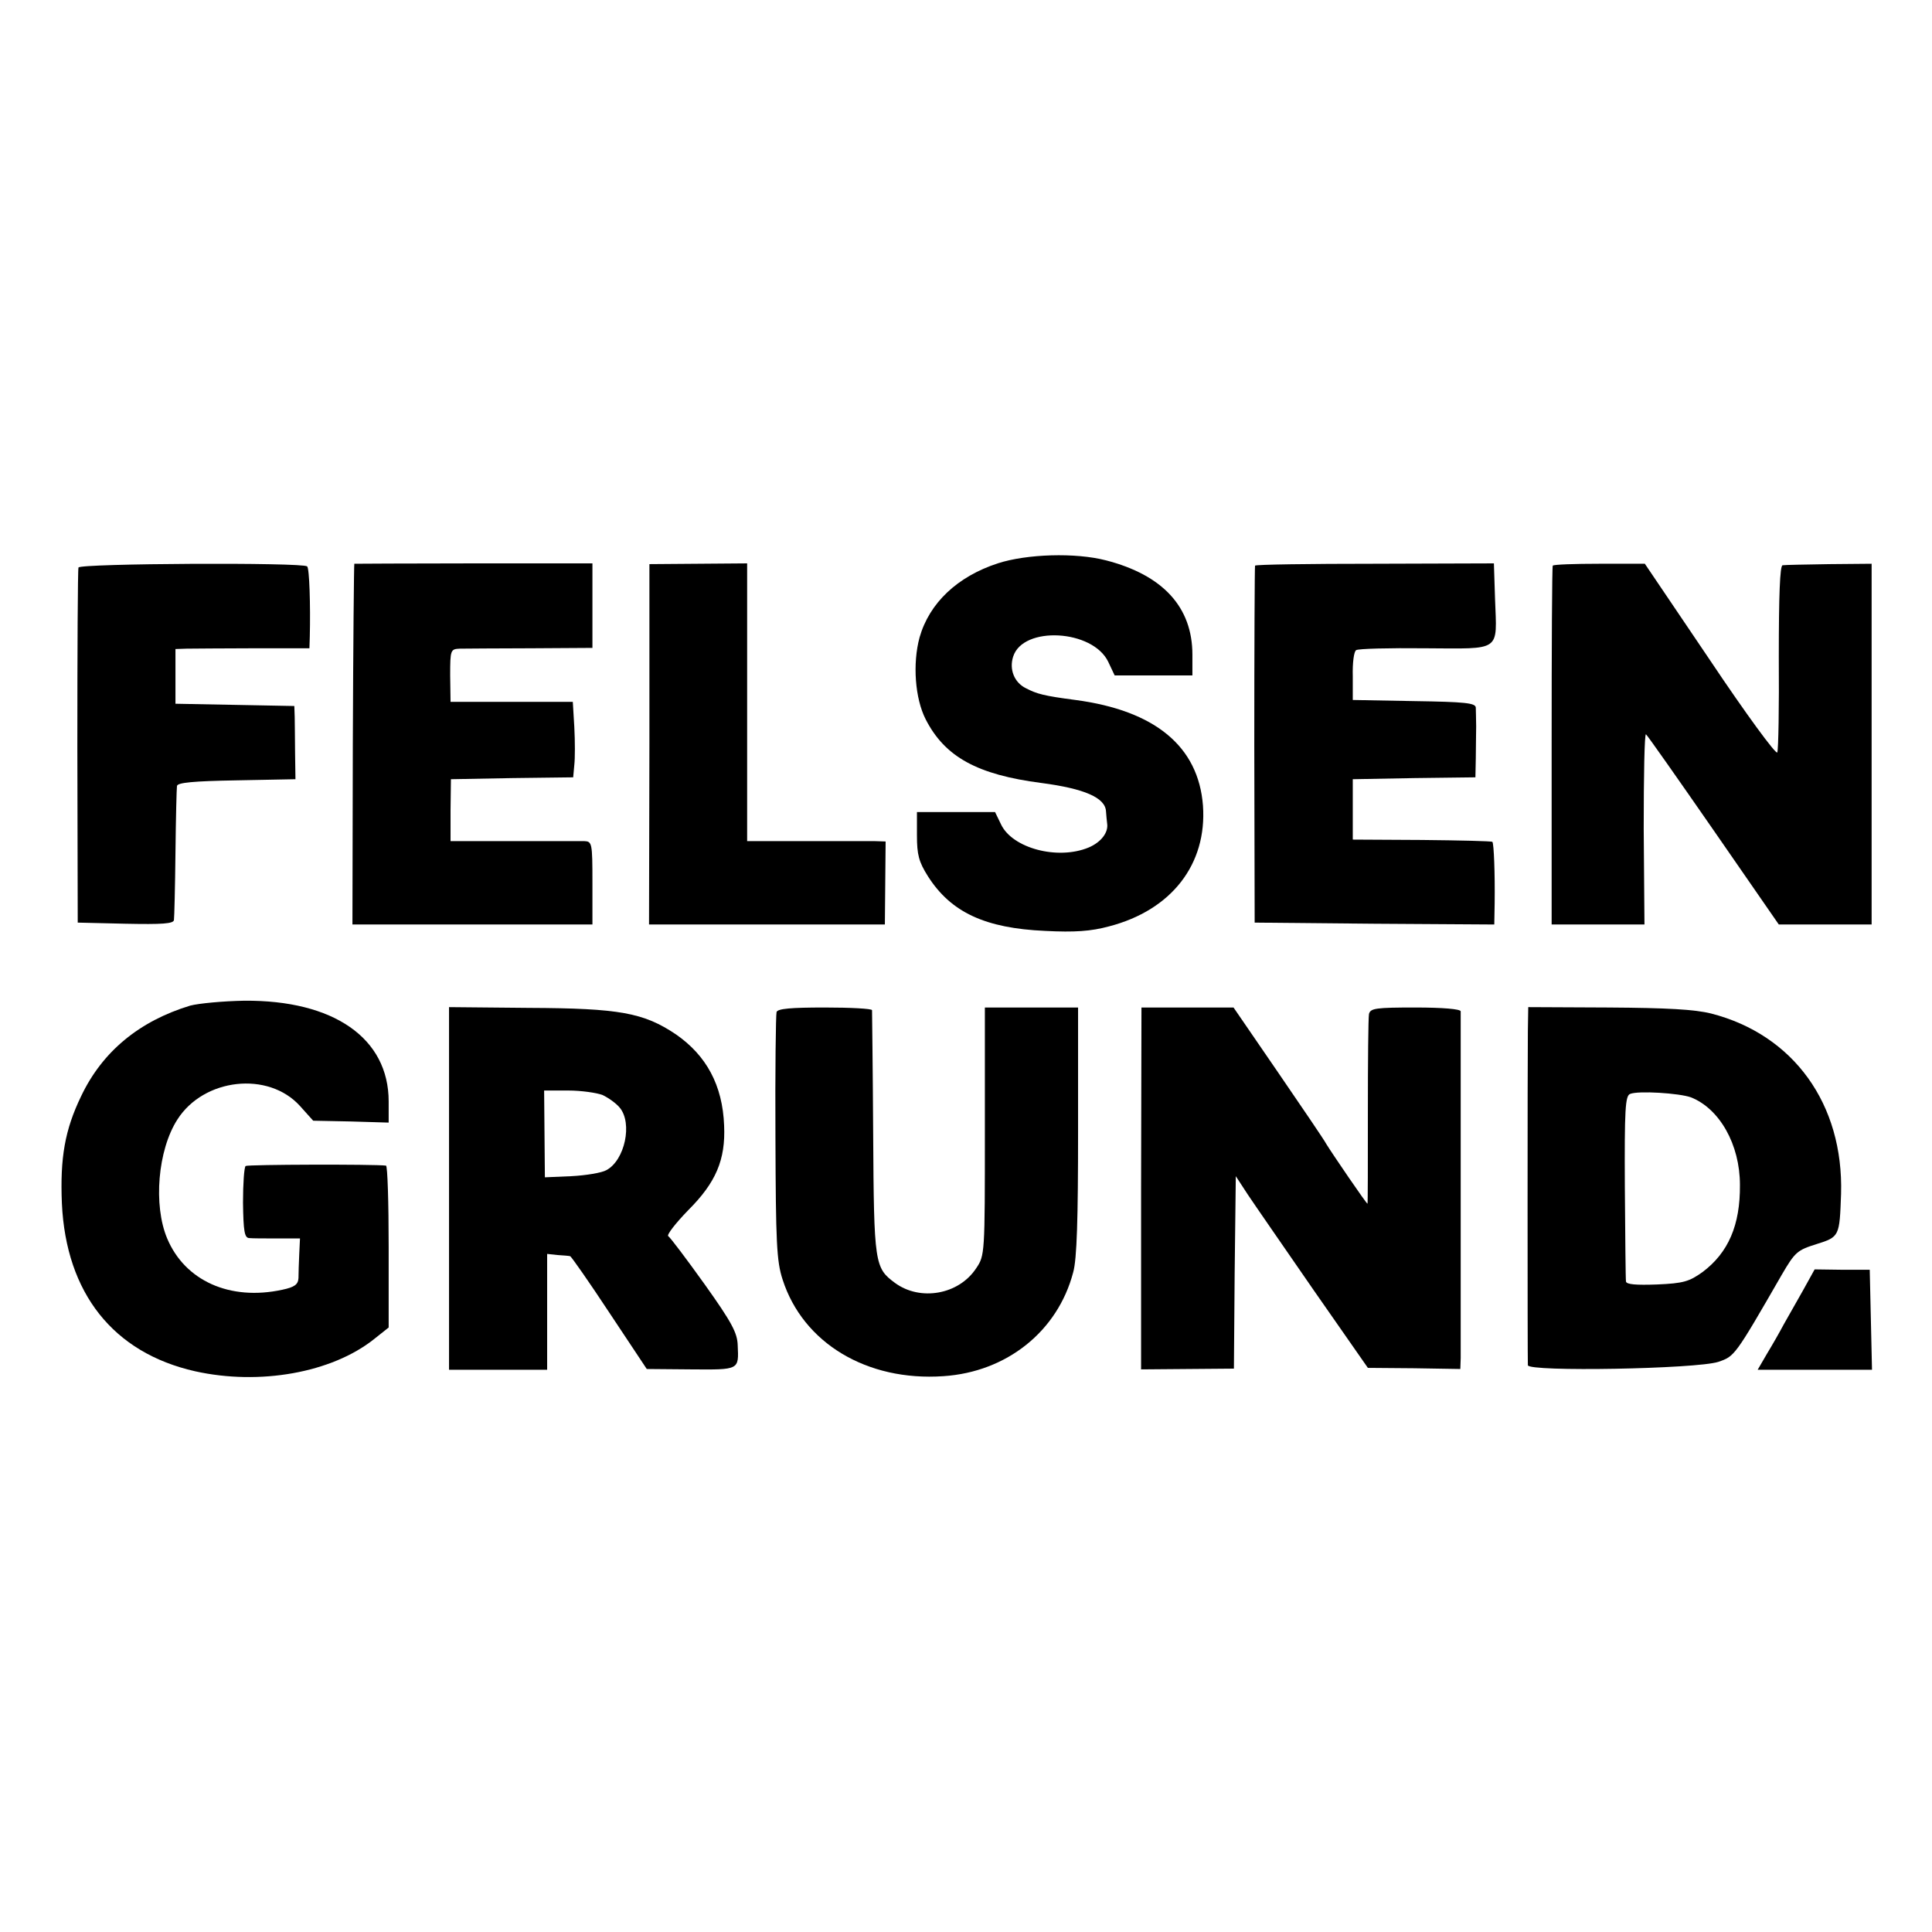
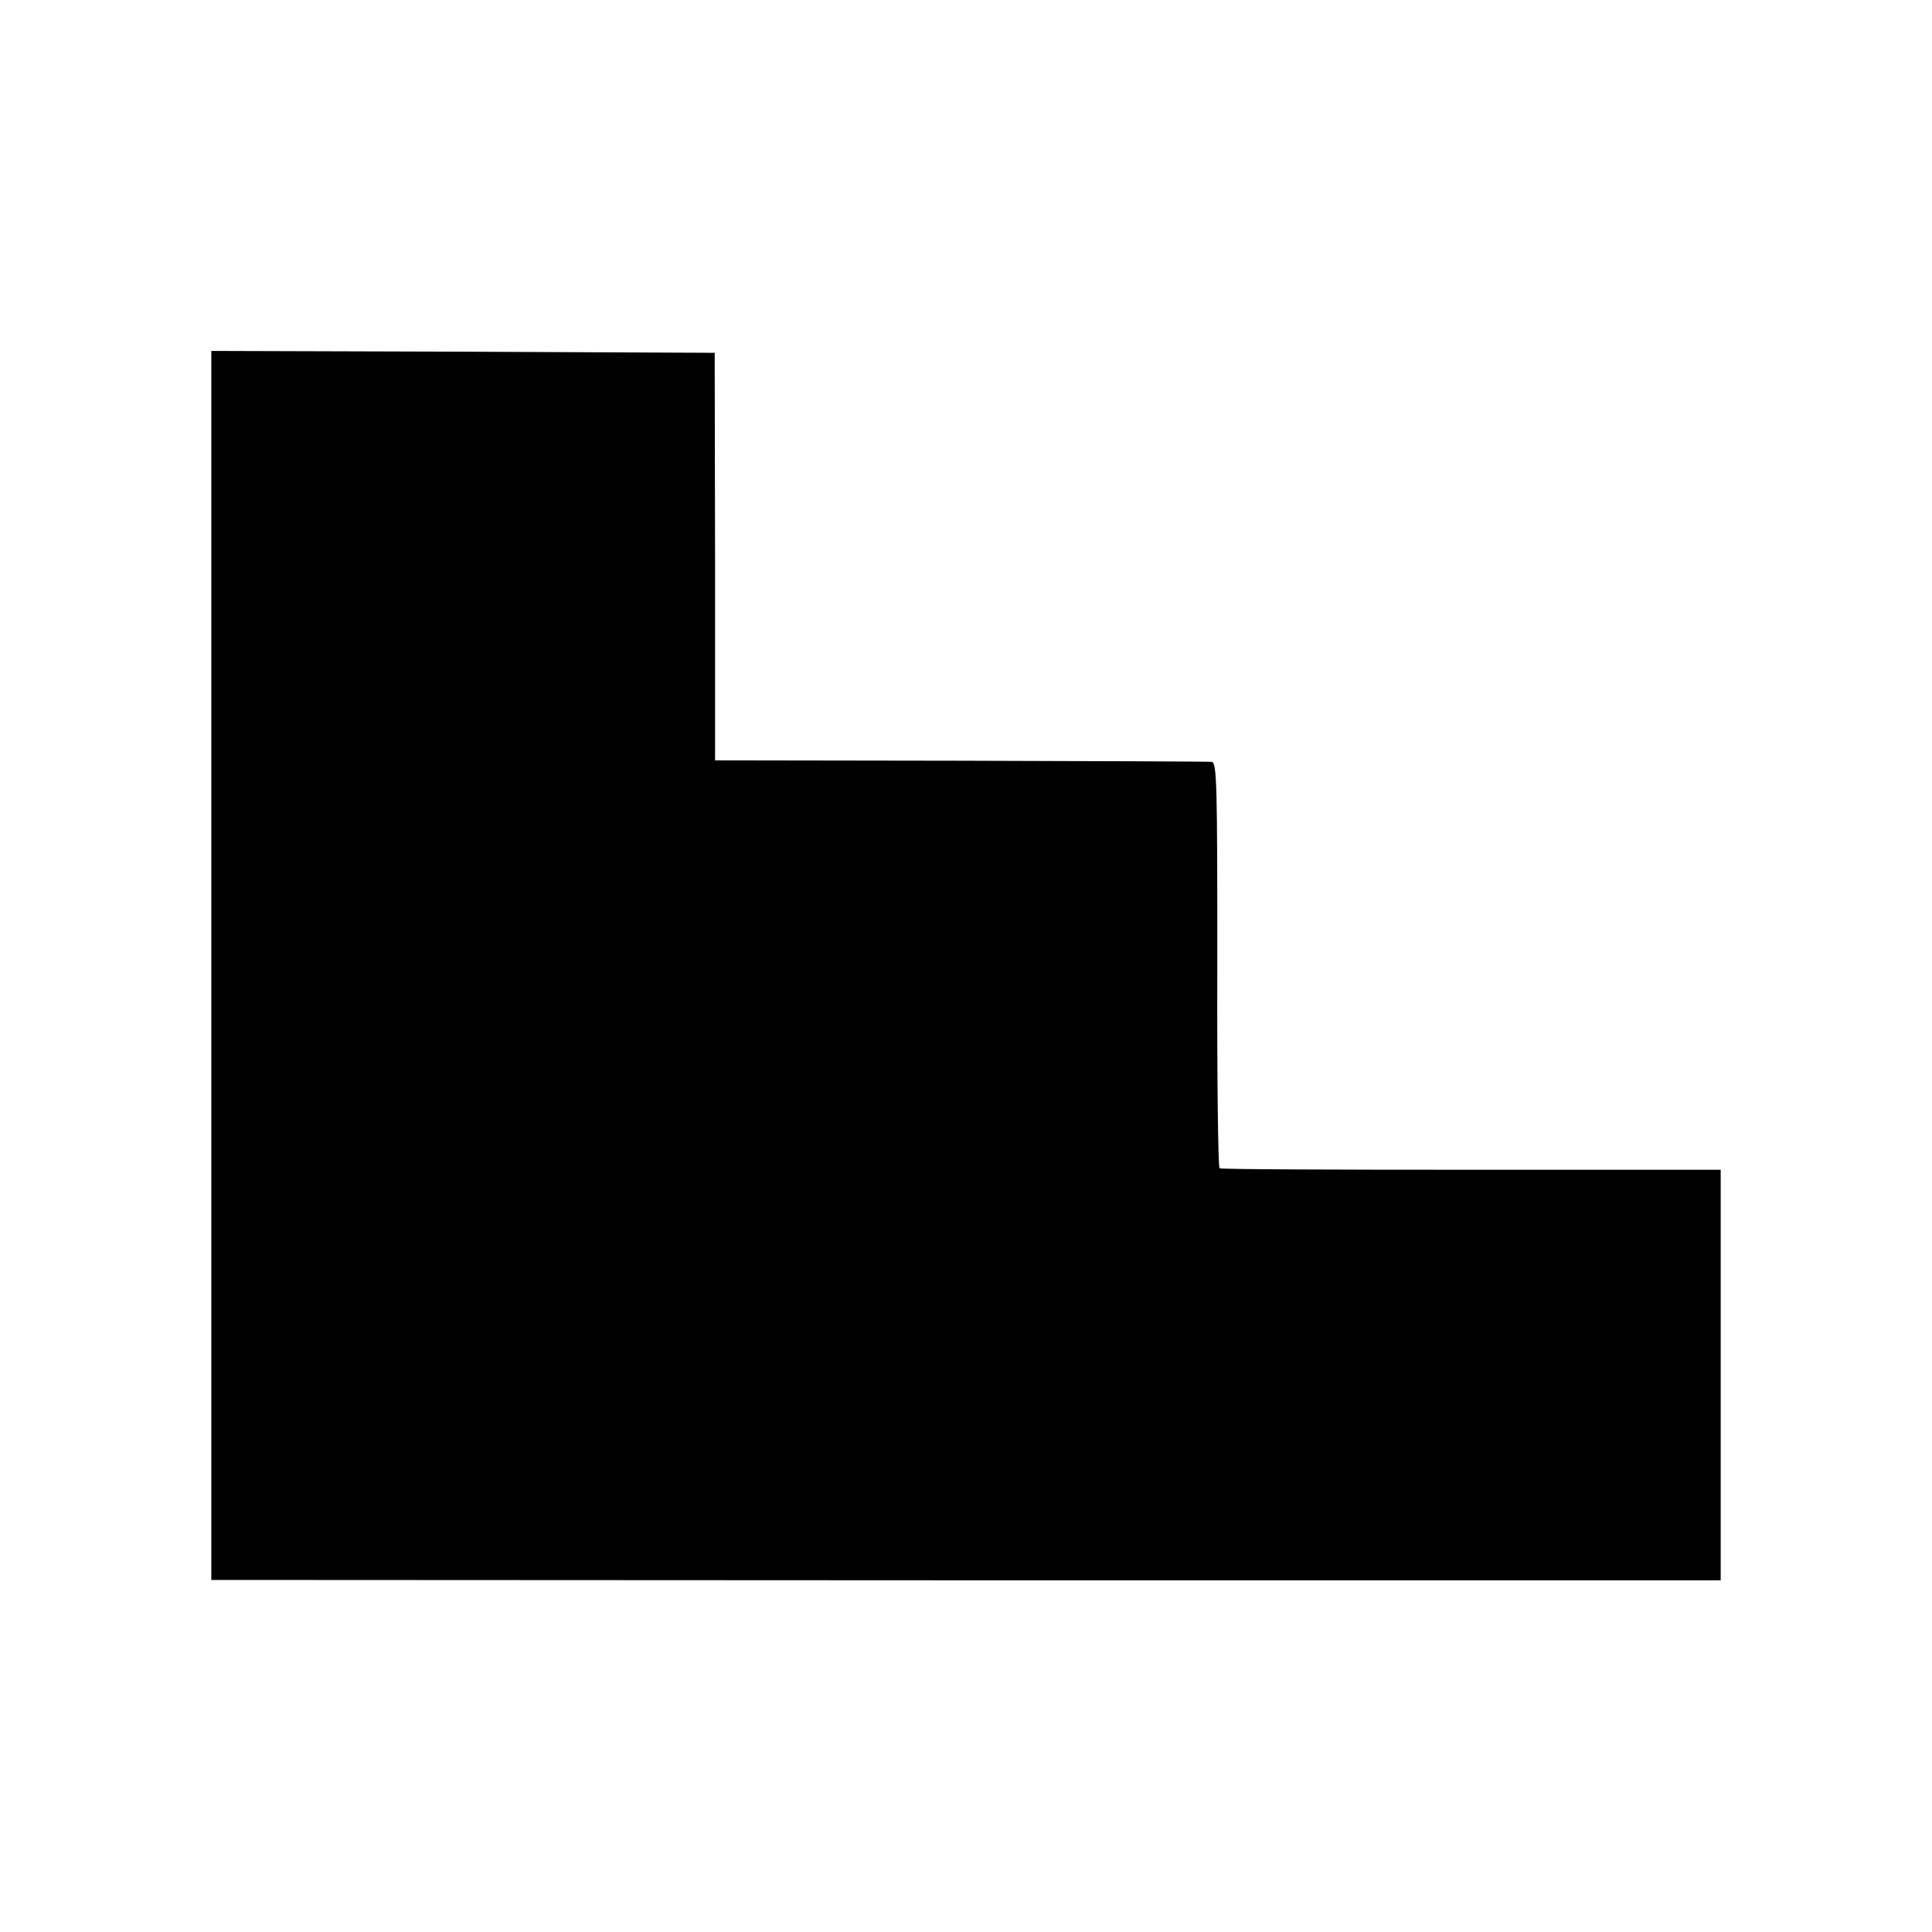
<svg xmlns="http://www.w3.org/2000/svg" version="1.0" width="512pt" height="512pt" viewBox="0 0 512 512" preserveAspectRatio="xMidYMid meet">
  <g transform="translate(0,512) scale(0.1,-0.1)" fill="#000000" stroke="none">
-     <path d="M2644 3627 c-107 -35 -181 -105 -207 -196 -19 -70 -12 -162 16 -217 51 -100 137 -147 307 -169 114 -15 169 -39 171 -75 1 -11 2 -26 3 -32 4 -24 -16 -50 -49 -64 -82 -34 -202 -2 -232 61 l-16 33 -103 0 -104 0 0 -62 c0 -51 5 -70 29 -108 61 -96 152 -138 311 -145 78 -4 121 -1 169 12 166 43 260 165 249 320 -12 157 -127 252 -338 280 -84 11 -102 16 -131 31 -31 15 -45 50 -34 84 26 82 211 72 252 -14 l17 -36 103 0 103 0 0 55 c0 126 -78 211 -229 250 -81 21 -210 17 -287 -8z" />
-     <path d="M208 3616 c-2 -6 -3 -220 -3 -476 l1 -465 127 -3 c97 -2 127 0 128 10 1 7 3 87 4 178 1 91 3 171 4 177 1 9 43 13 158 15 l156 3 -1 68 c0 37 -1 80 -1 97 l-1 29 -157 3 -158 3 0 73 0 72 30 1 c16 0 96 1 178 1 l147 0 1 31 c2 82 -1 181 -7 186 -11 11 -603 8 -606 -3z" />
-     <path d="M939 3626 c-1 -1 -3 -216 -4 -478 l-1 -478 318 0 318 0 0 110 c0 107 -1 110 -22 111 -13 0 -98 0 -189 0 l-165 0 0 82 1 82 162 3 162 2 3 33 c2 17 2 62 0 100 l-4 67 -162 0 -162 0 -1 70 c0 68 1 70 26 71 14 0 99 1 189 1 l162 1 0 112 0 112 -315 0 c-173 0 -316 -1 -316 -1z" />
-     <path d="M1721 3148 l-1 -478 313 0 312 0 1 110 1 110 -31 1 c-17 0 -100 0 -183 0 l-153 0 0 368 0 368 -129 -1 -130 -1 0 -477z" />
-     <path d="M3326 3621 c-1 -4 -2 -217 -2 -476 l1 -470 318 -3 317 -2 1 57 c1 78 -2 157 -6 162 -2 2 -86 4 -187 5 l-183 1 0 80 0 80 163 3 162 2 1 50 c0 28 1 66 1 85 0 19 -1 42 -1 50 -1 12 -29 15 -163 17 l-163 3 0 63 c-1 35 3 66 9 69 5 4 88 6 183 5 204 -1 190 -11 185 131 l-3 94 -315 -1 c-174 0 -316 -2 -318 -5z" />
-     <path d="M4115 3621 c-2 -3 -3 -219 -3 -479 l0 -472 123 0 123 0 -2 254 c0 140 2 252 6 250 4 -3 84 -117 179 -254 l173 -250 123 0 123 0 0 478 0 478 -112 -1 c-62 -1 -118 -2 -124 -3 -7 -1 -10 -80 -10 -242 1 -133 -1 -247 -4 -254 -3 -7 -83 102 -178 244 l-173 256 -120 0 c-66 0 -122 -2 -124 -5z" />
-     <path d="M504 2455 c-135 -41 -233 -122 -289 -240 -43 -89 -56 -163 -51 -284 11 -238 136 -396 353 -445 171 -38 362 -4 474 85 l39 31 0 214 c0 118 -3 214 -7 215 -32 4 -367 3 -372 -1 -4 -3 -7 -47 -7 -97 1 -76 4 -93 16 -94 8 -1 42 -1 75 -1 l60 0 -2 -42 c-1 -22 -2 -51 -2 -63 -1 -17 -10 -24 -43 -31 -139 -30 -258 24 -305 136 -37 88 -25 234 27 315 70 110 241 129 325 36 l35 -39 100 -2 100 -3 0 56 c0 168 -146 269 -383 267 -56 -1 -120 -7 -143 -13z" />
-     <path d="M1190 1971 l0 -481 130 0 130 0 0 153 0 154 28 -3 c15 -1 29 -2 33 -3 3 -1 50 -68 104 -150 l99 -149 117 -1 c129 -1 127 -2 124 64 -1 33 -16 61 -88 162 -48 67 -91 124 -96 127 -5 3 19 34 53 69 73 73 99 133 95 224 -4 107 -47 186 -128 242 -85 57 -149 69 -389 70 l-212 2 0 -480z m407 247 c15 -7 36 -22 45 -33 35 -41 14 -140 -35 -166 -12 -7 -54 -14 -93 -16 l-70 -3 -1 115 -1 115 64 0 c34 0 76 -6 91 -12z" />
-     <path d="M2058 2438 c-2 -7 -4 -157 -3 -333 1 -278 3 -327 19 -376 54 -168 223 -270 426 -256 168 11 303 119 344 275 10 35 13 142 13 375 l0 327 -124 0 -123 0 0 -329 c0 -324 0 -328 -23 -362 -46 -70 -148 -88 -215 -39 -54 40 -56 49 -58 395 -1 176 -3 323 -3 328 -1 4 -57 7 -125 7 -90 0 -125 -3 -128 -12z" />
-     <path d="M3024 1970 l0 -479 123 1 123 1 2 255 3 255 32 -49 c18 -27 97 -141 175 -254 l143 -205 123 -1 122 -2 1 29 c0 16 0 227 0 469 0 242 0 445 0 450 -1 6 -48 10 -120 10 -105 0 -119 -2 -123 -17 -2 -10 -3 -127 -3 -260 0 -134 0 -243 -1 -243 -3 0 -93 132 -109 158 -5 10 -63 95 -128 190 l-118 172 -122 0 -122 0 -1 -480z" />
-     <path d="M4049 2388 c-1 -76 -1 -868 0 -886 1 -18 447 -10 505 9 43 15 43 14 168 231 35 60 41 65 92 81 61 19 61 21 65 133 7 238 -126 422 -344 478 -44 11 -117 15 -272 16 l-213 1 -1 -63z m432 -176 c76 -30 130 -125 130 -232 1 -107 -31 -180 -99 -231 -35 -25 -50 -30 -121 -33 -55 -2 -81 0 -82 8 -1 6 -2 119 -3 251 -1 205 1 241 14 246 22 9 130 2 161 -9z" />
-     <path d="M4778 1700 c-17 -30 -40 -71 -51 -90 -10 -19 -30 -54 -44 -77 l-25 -43 152 0 151 0 -3 133 -3 132 -73 0 -73 1 -31 -56z" />
+     <path d="M560 2561 l0 -1628 2000 -1 2000 0 0 544 0 544 -661 0 c-363 0 -663 1 -667 4 -4 2 -7 245 -6 540 0 479 -1 536 -15 537 -9 1 -308 2 -666 3 l-650 1 0 540 -1 540 -667 3 -667 2 0 -1629z" />
  </g>
</svg>
